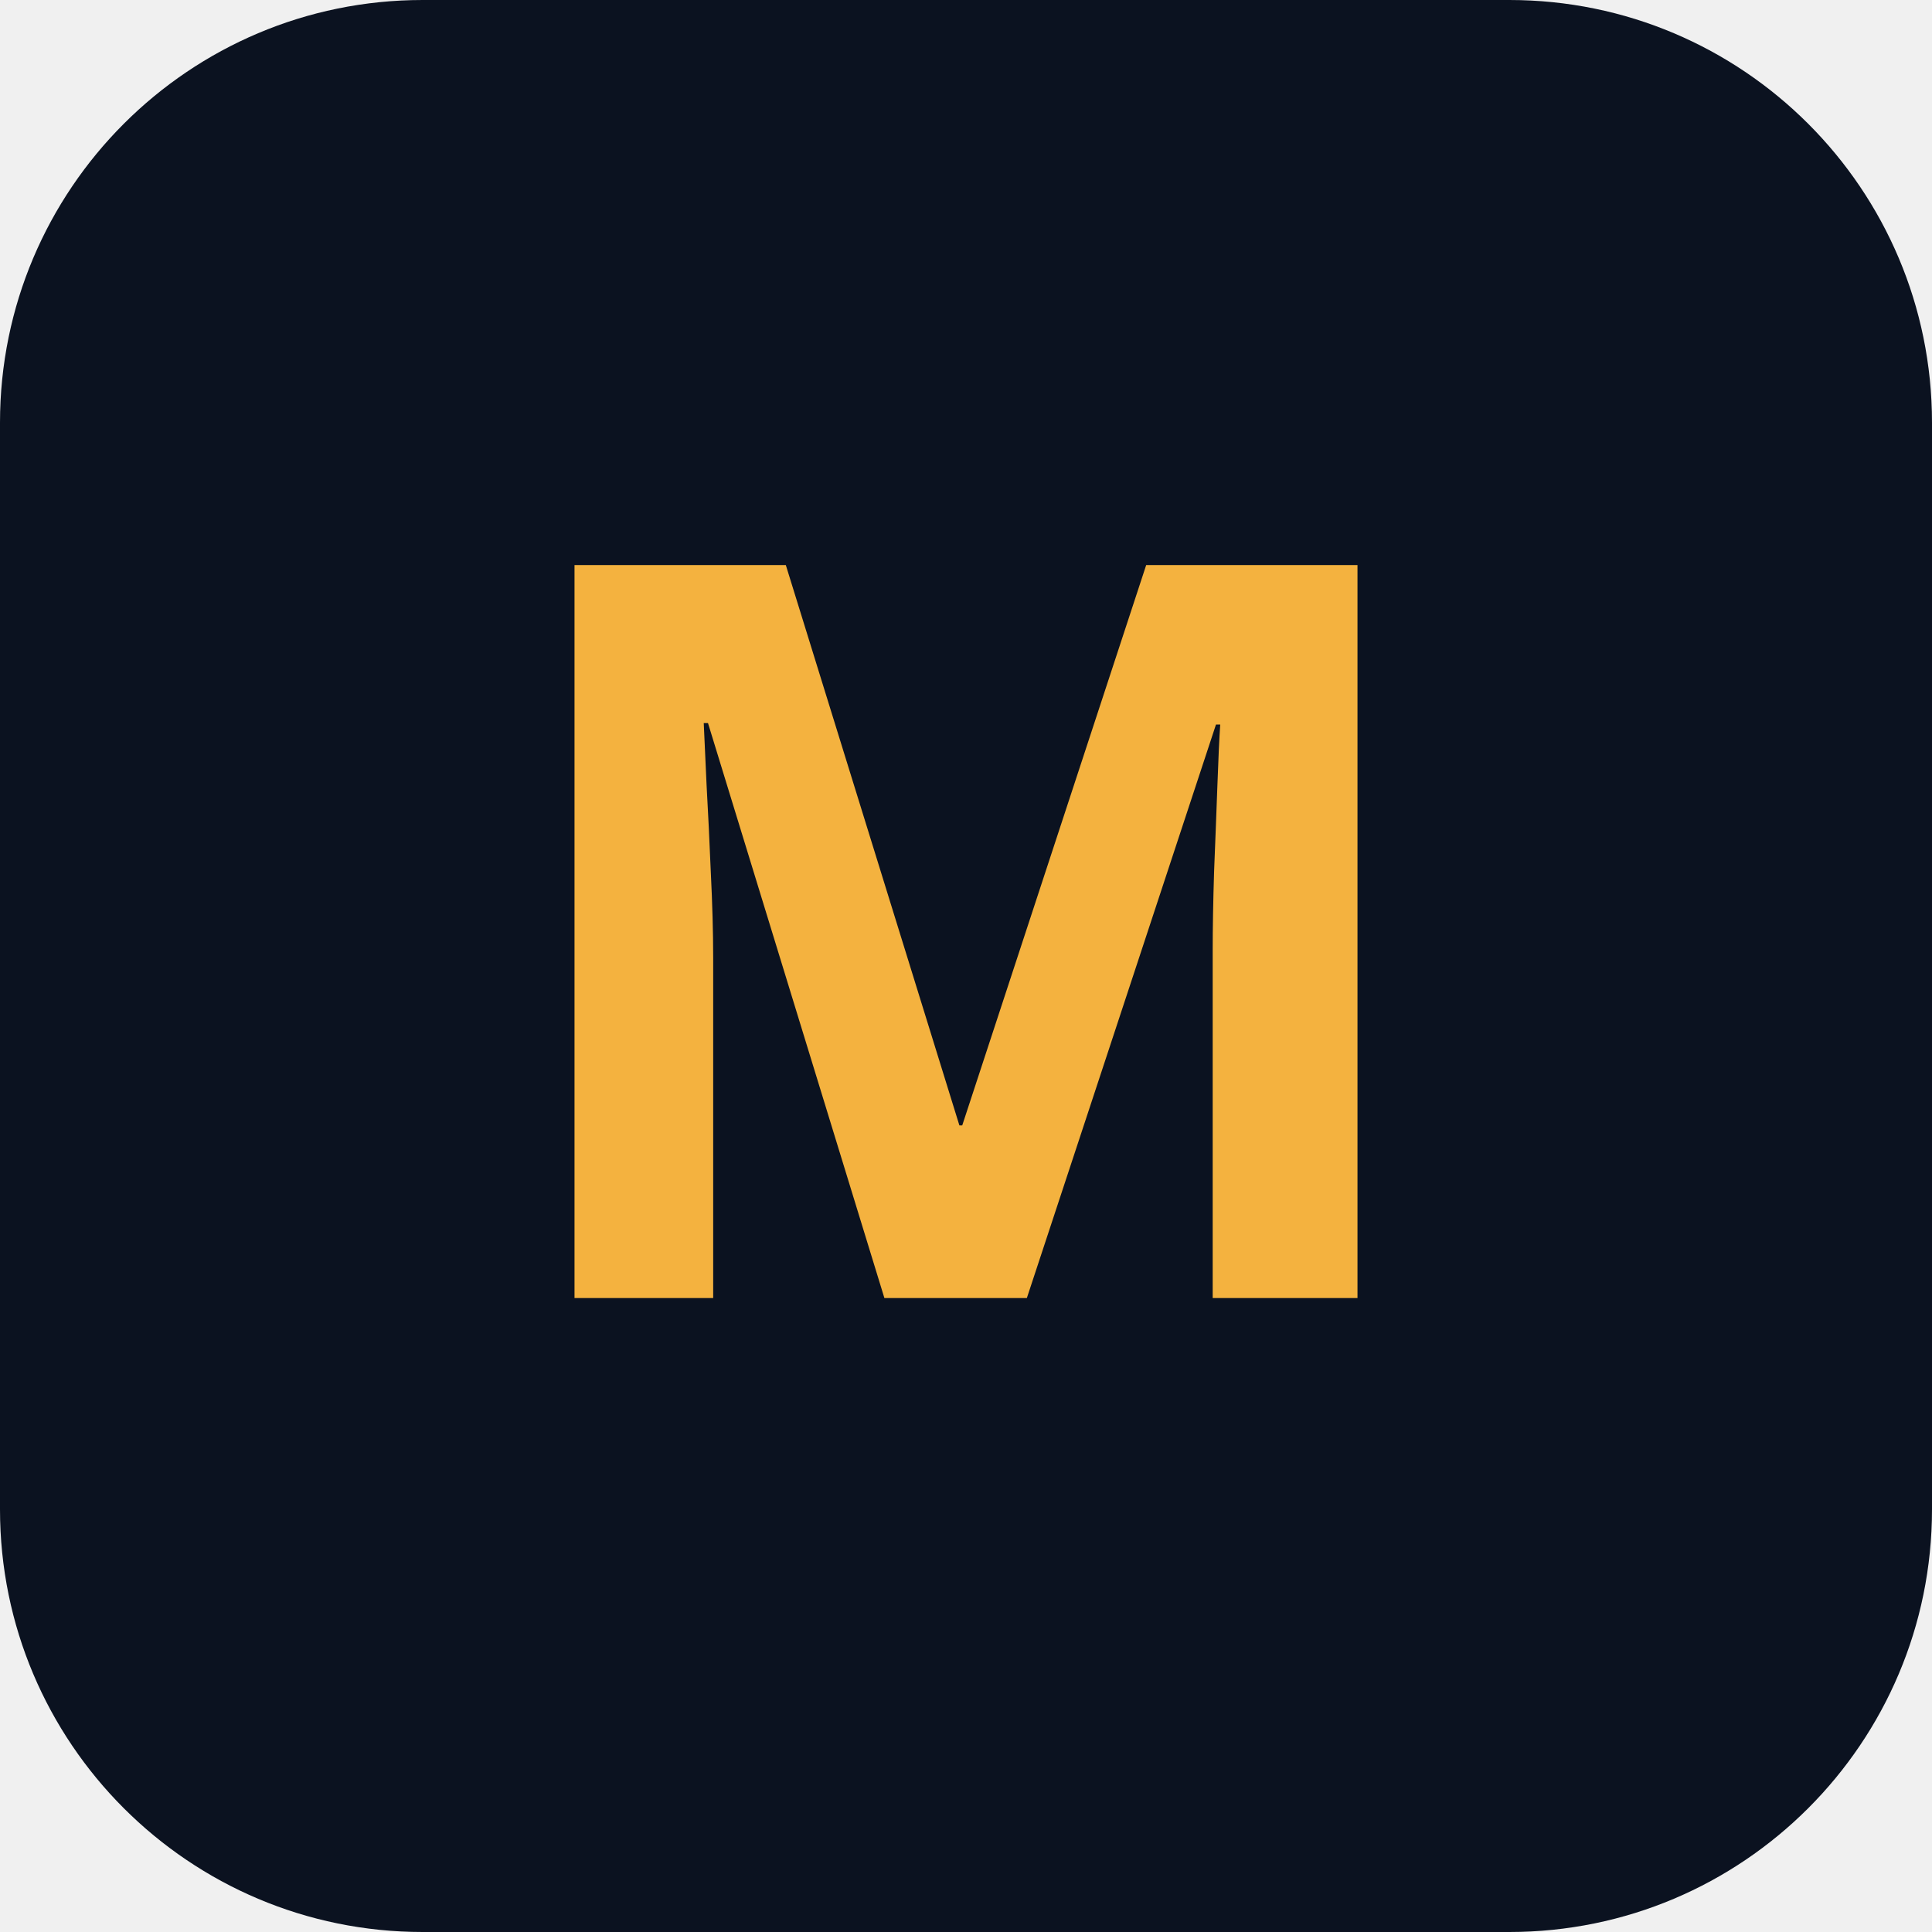
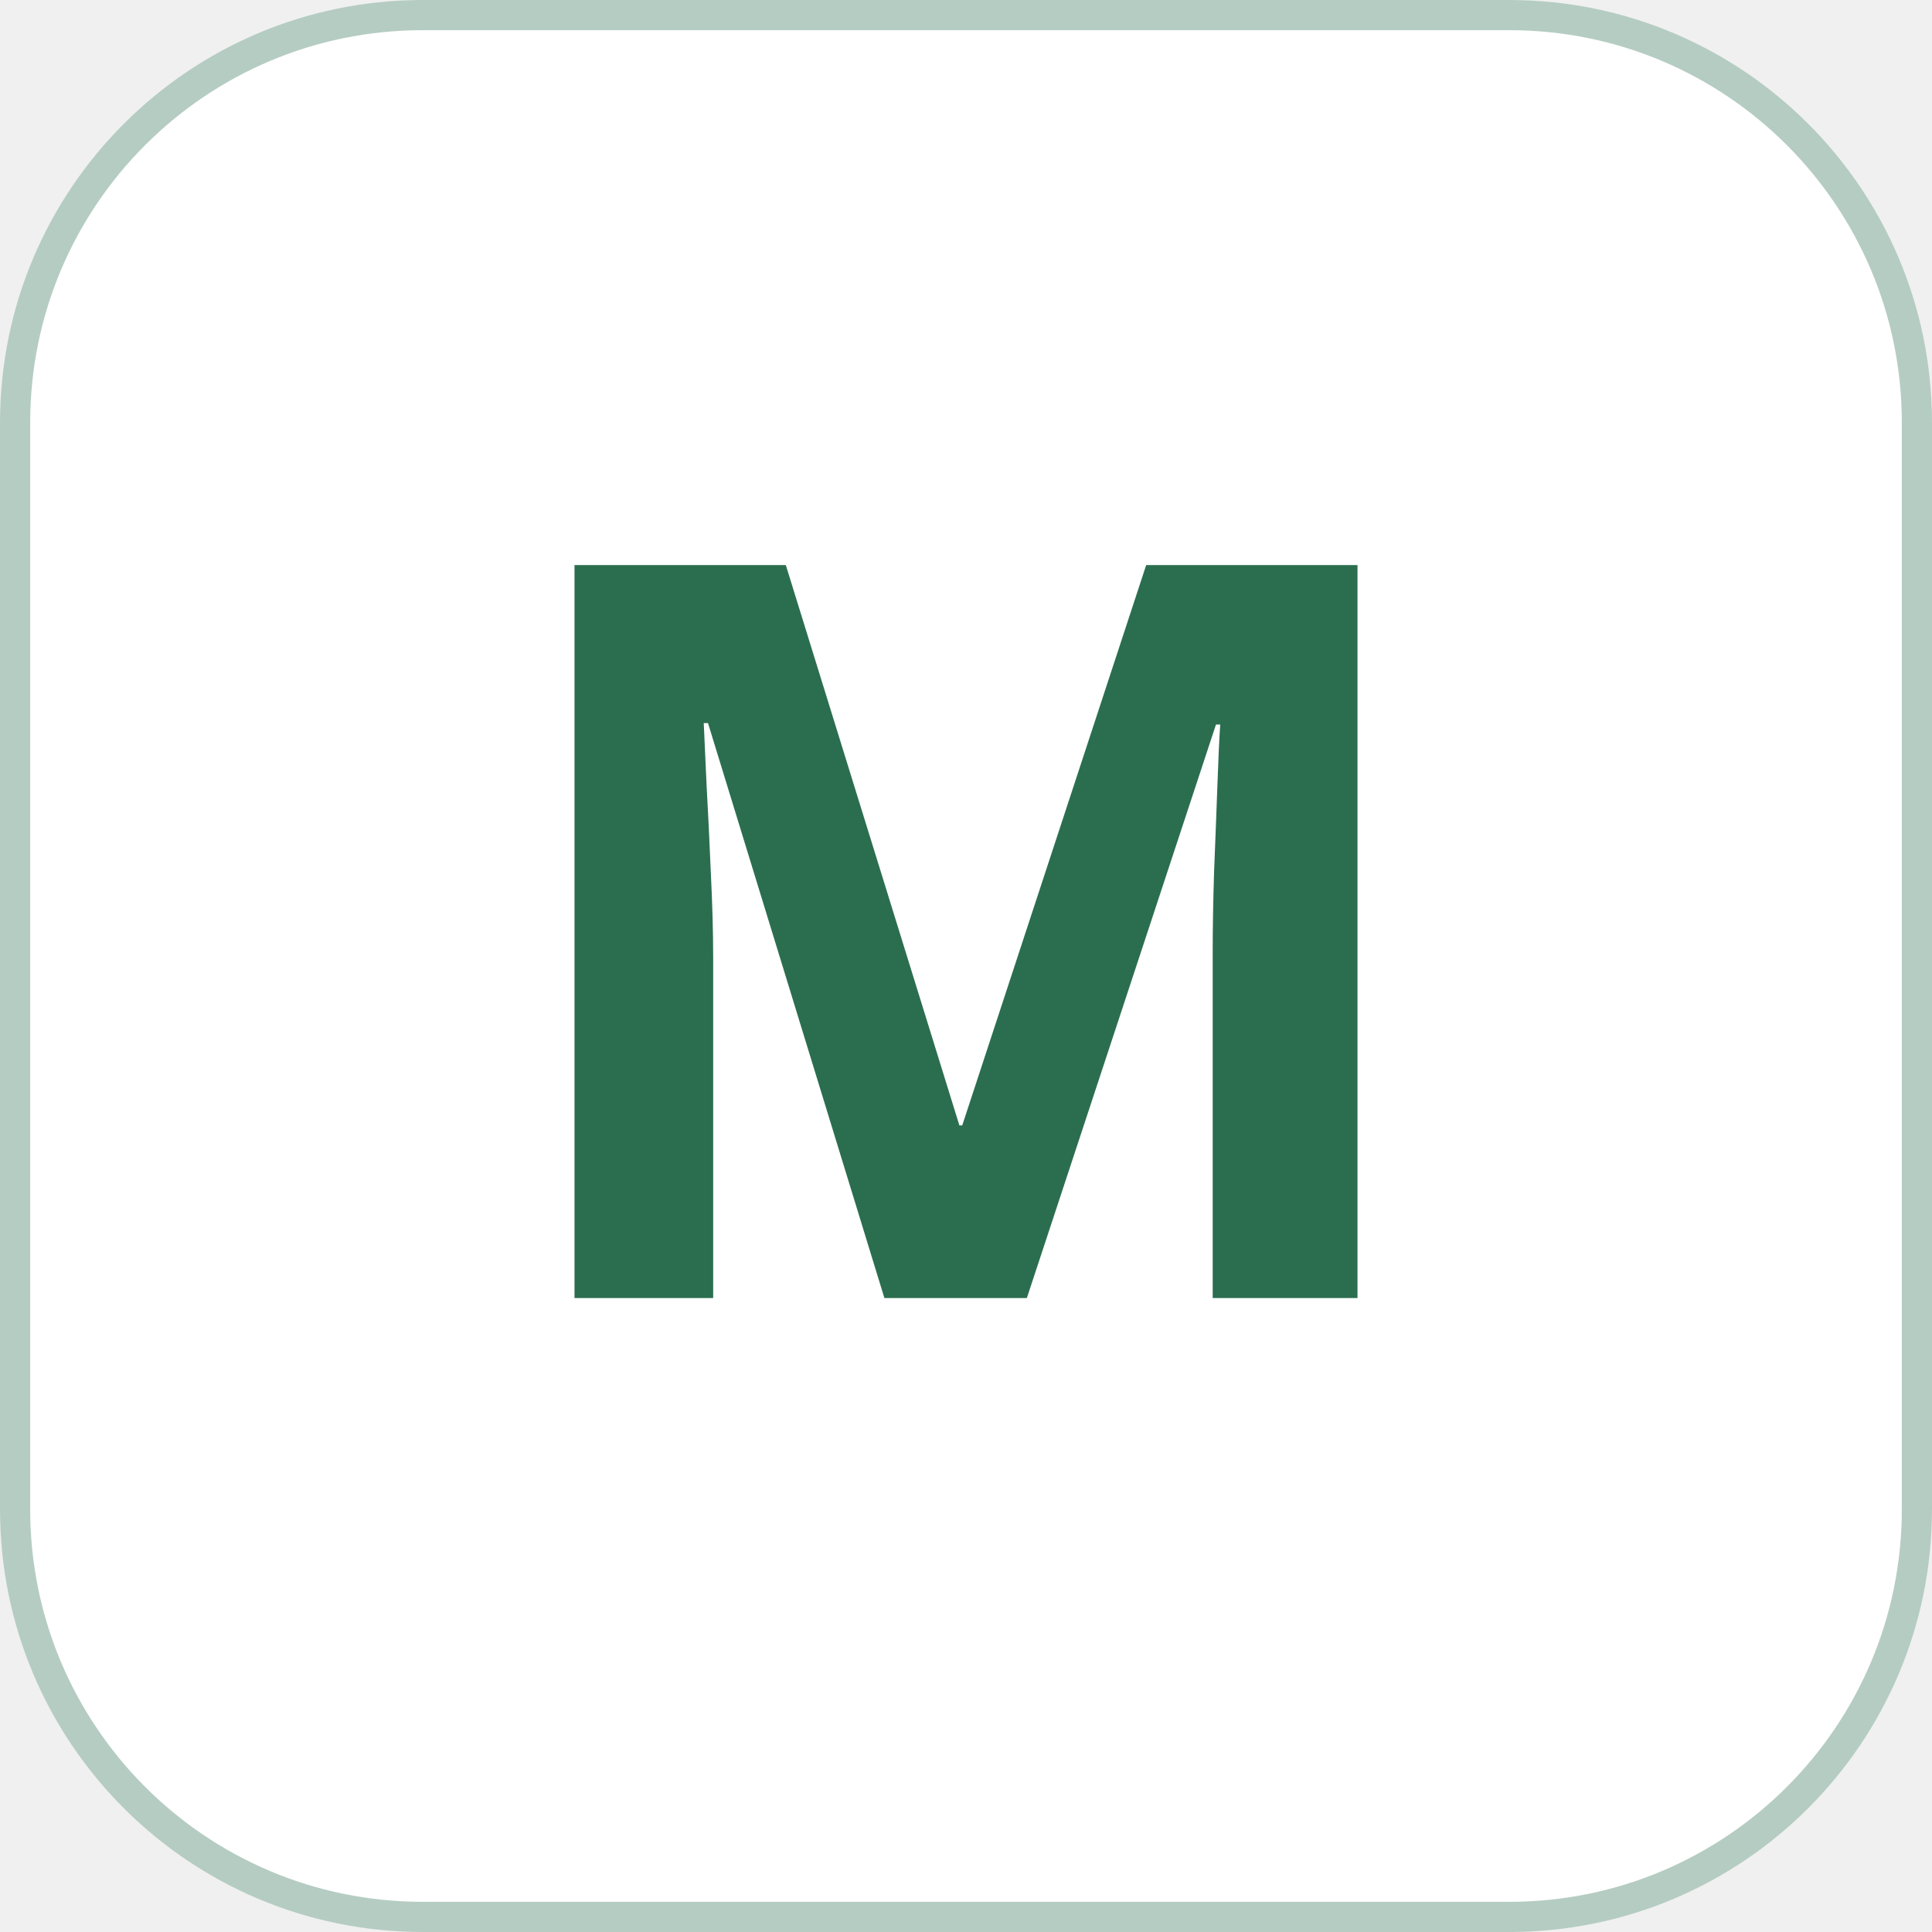
<svg xmlns="http://www.w3.org/2000/svg" viewBox="0 0 64 64" width="64" height="64">
-   <rect width="64" height="64" rx="14" fill="#0b1220" />
-   <text x="32" y="43" font-family="Segoe UI, sans-serif" font-size="34" font-weight="800" text-anchor="middle" fill="#f4b23f">M</text>
+   <rect width="64" height="64" rx="14" fill="#ffffff" />
+   <rect x="0.5" y="0.5" width="63" height="63" rx="13.5" fill="none" stroke="#2b6e4f" stroke-width="1" opacity="0.35" />
+   <text x="32" y="43" font-family="Segoe UI, sans-serif" font-size="34" font-weight="800" text-anchor="middle" fill="#2b6e4f">M</text>
</svg>
